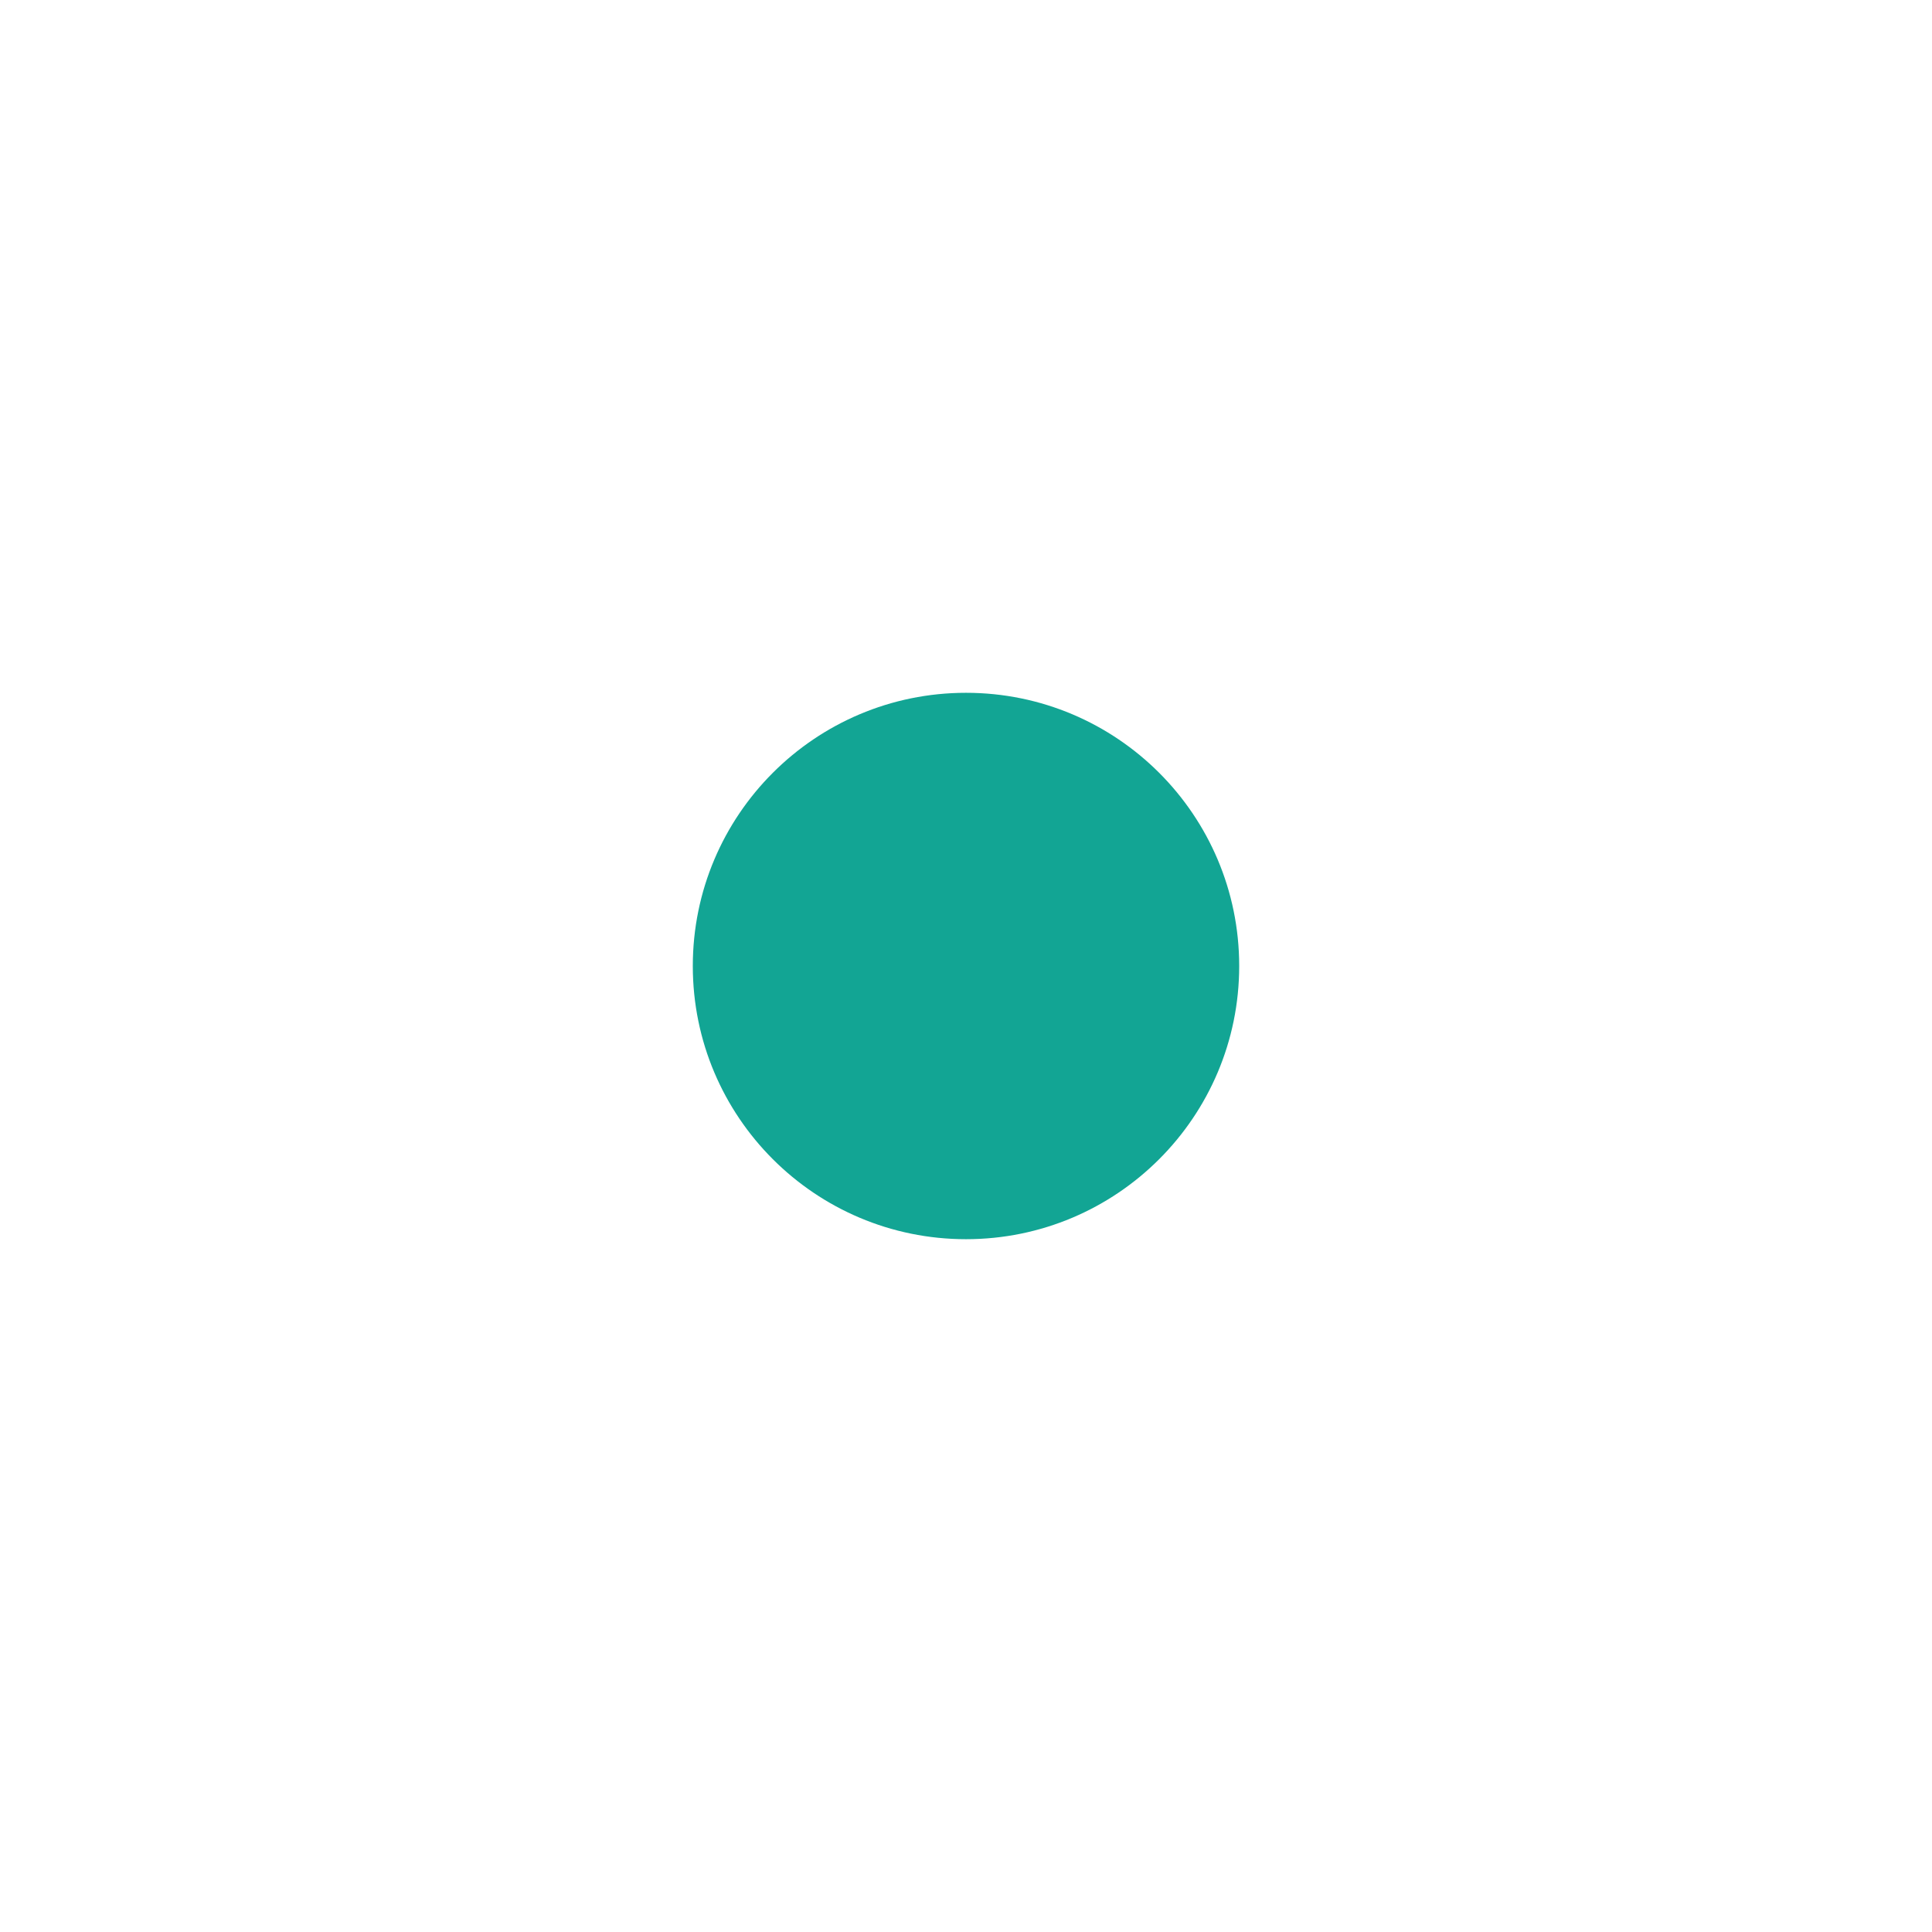
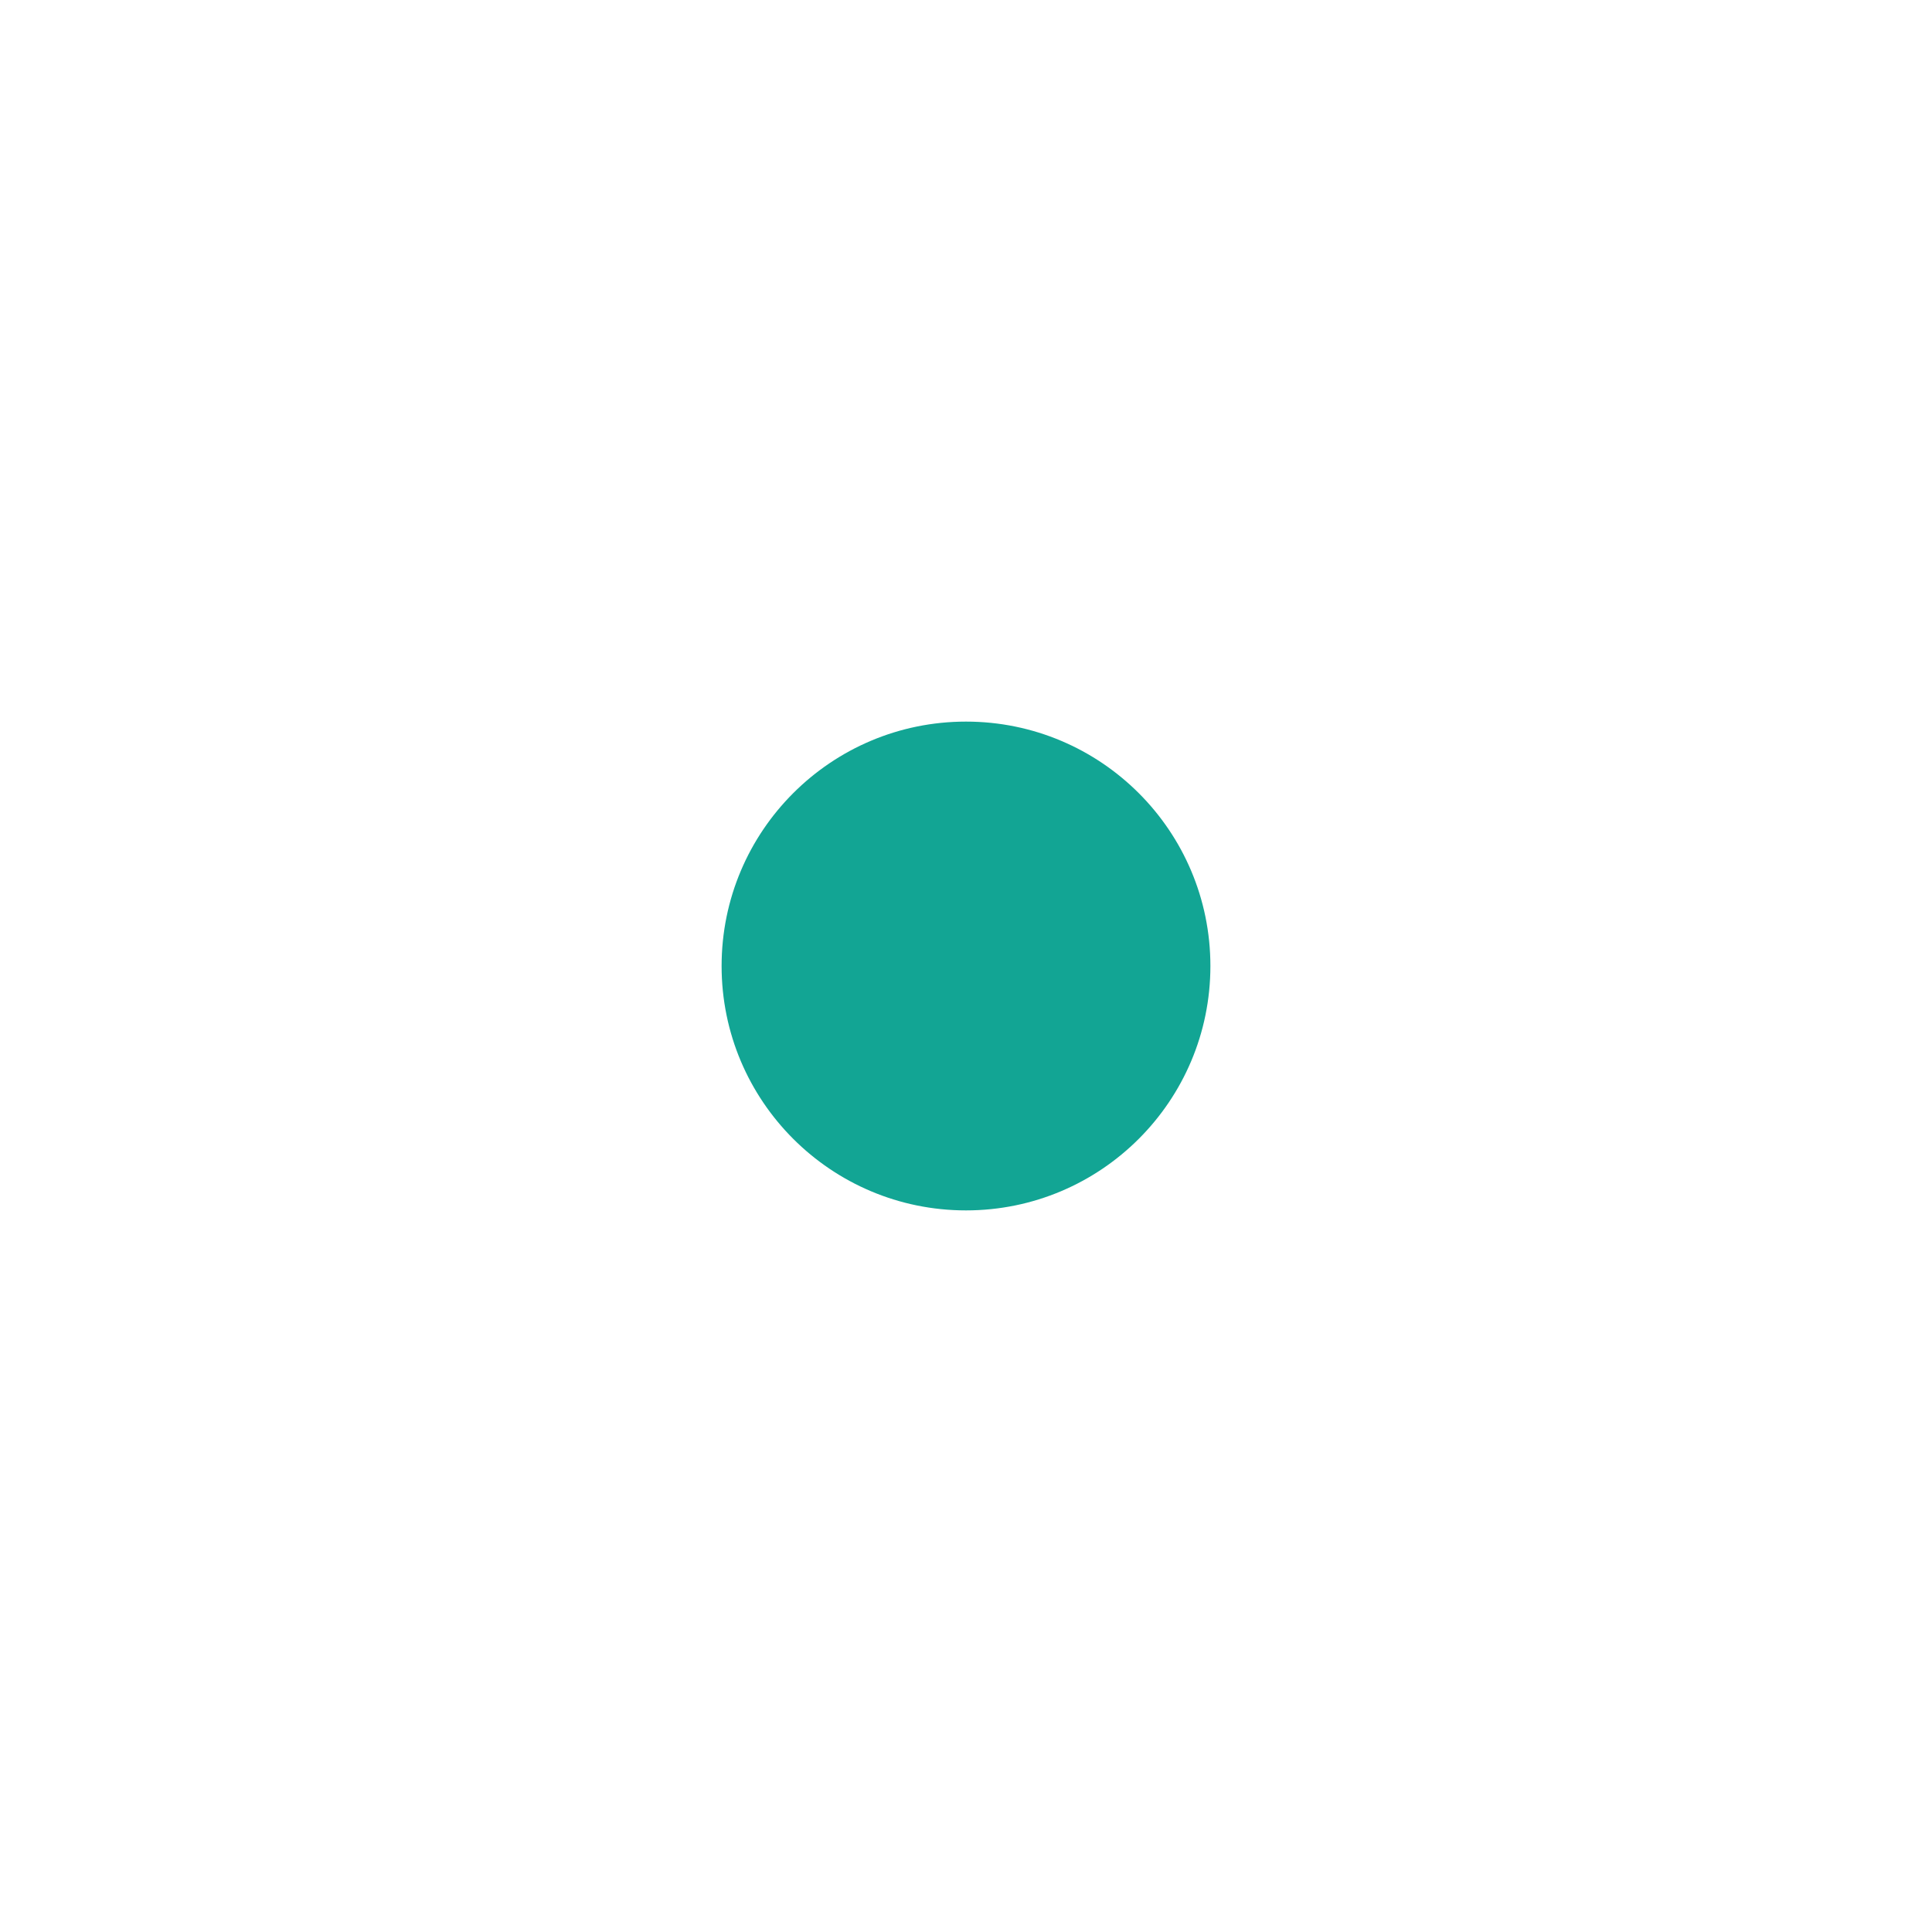
<svg xmlns="http://www.w3.org/2000/svg" viewBox="0 0 32 32">
  <style>
		.dot {
			fill: #12a594;
		}
		@media (prefers-color-scheme: dark) {
			.dot {
				fill: #6e56cf;
			}
		}
	</style>
-   <circle class="dot" cx="16" cy="16" r="4.525" />
+   <circle class="dot" cx="16" cy="16" r="4.048" />
</svg>
